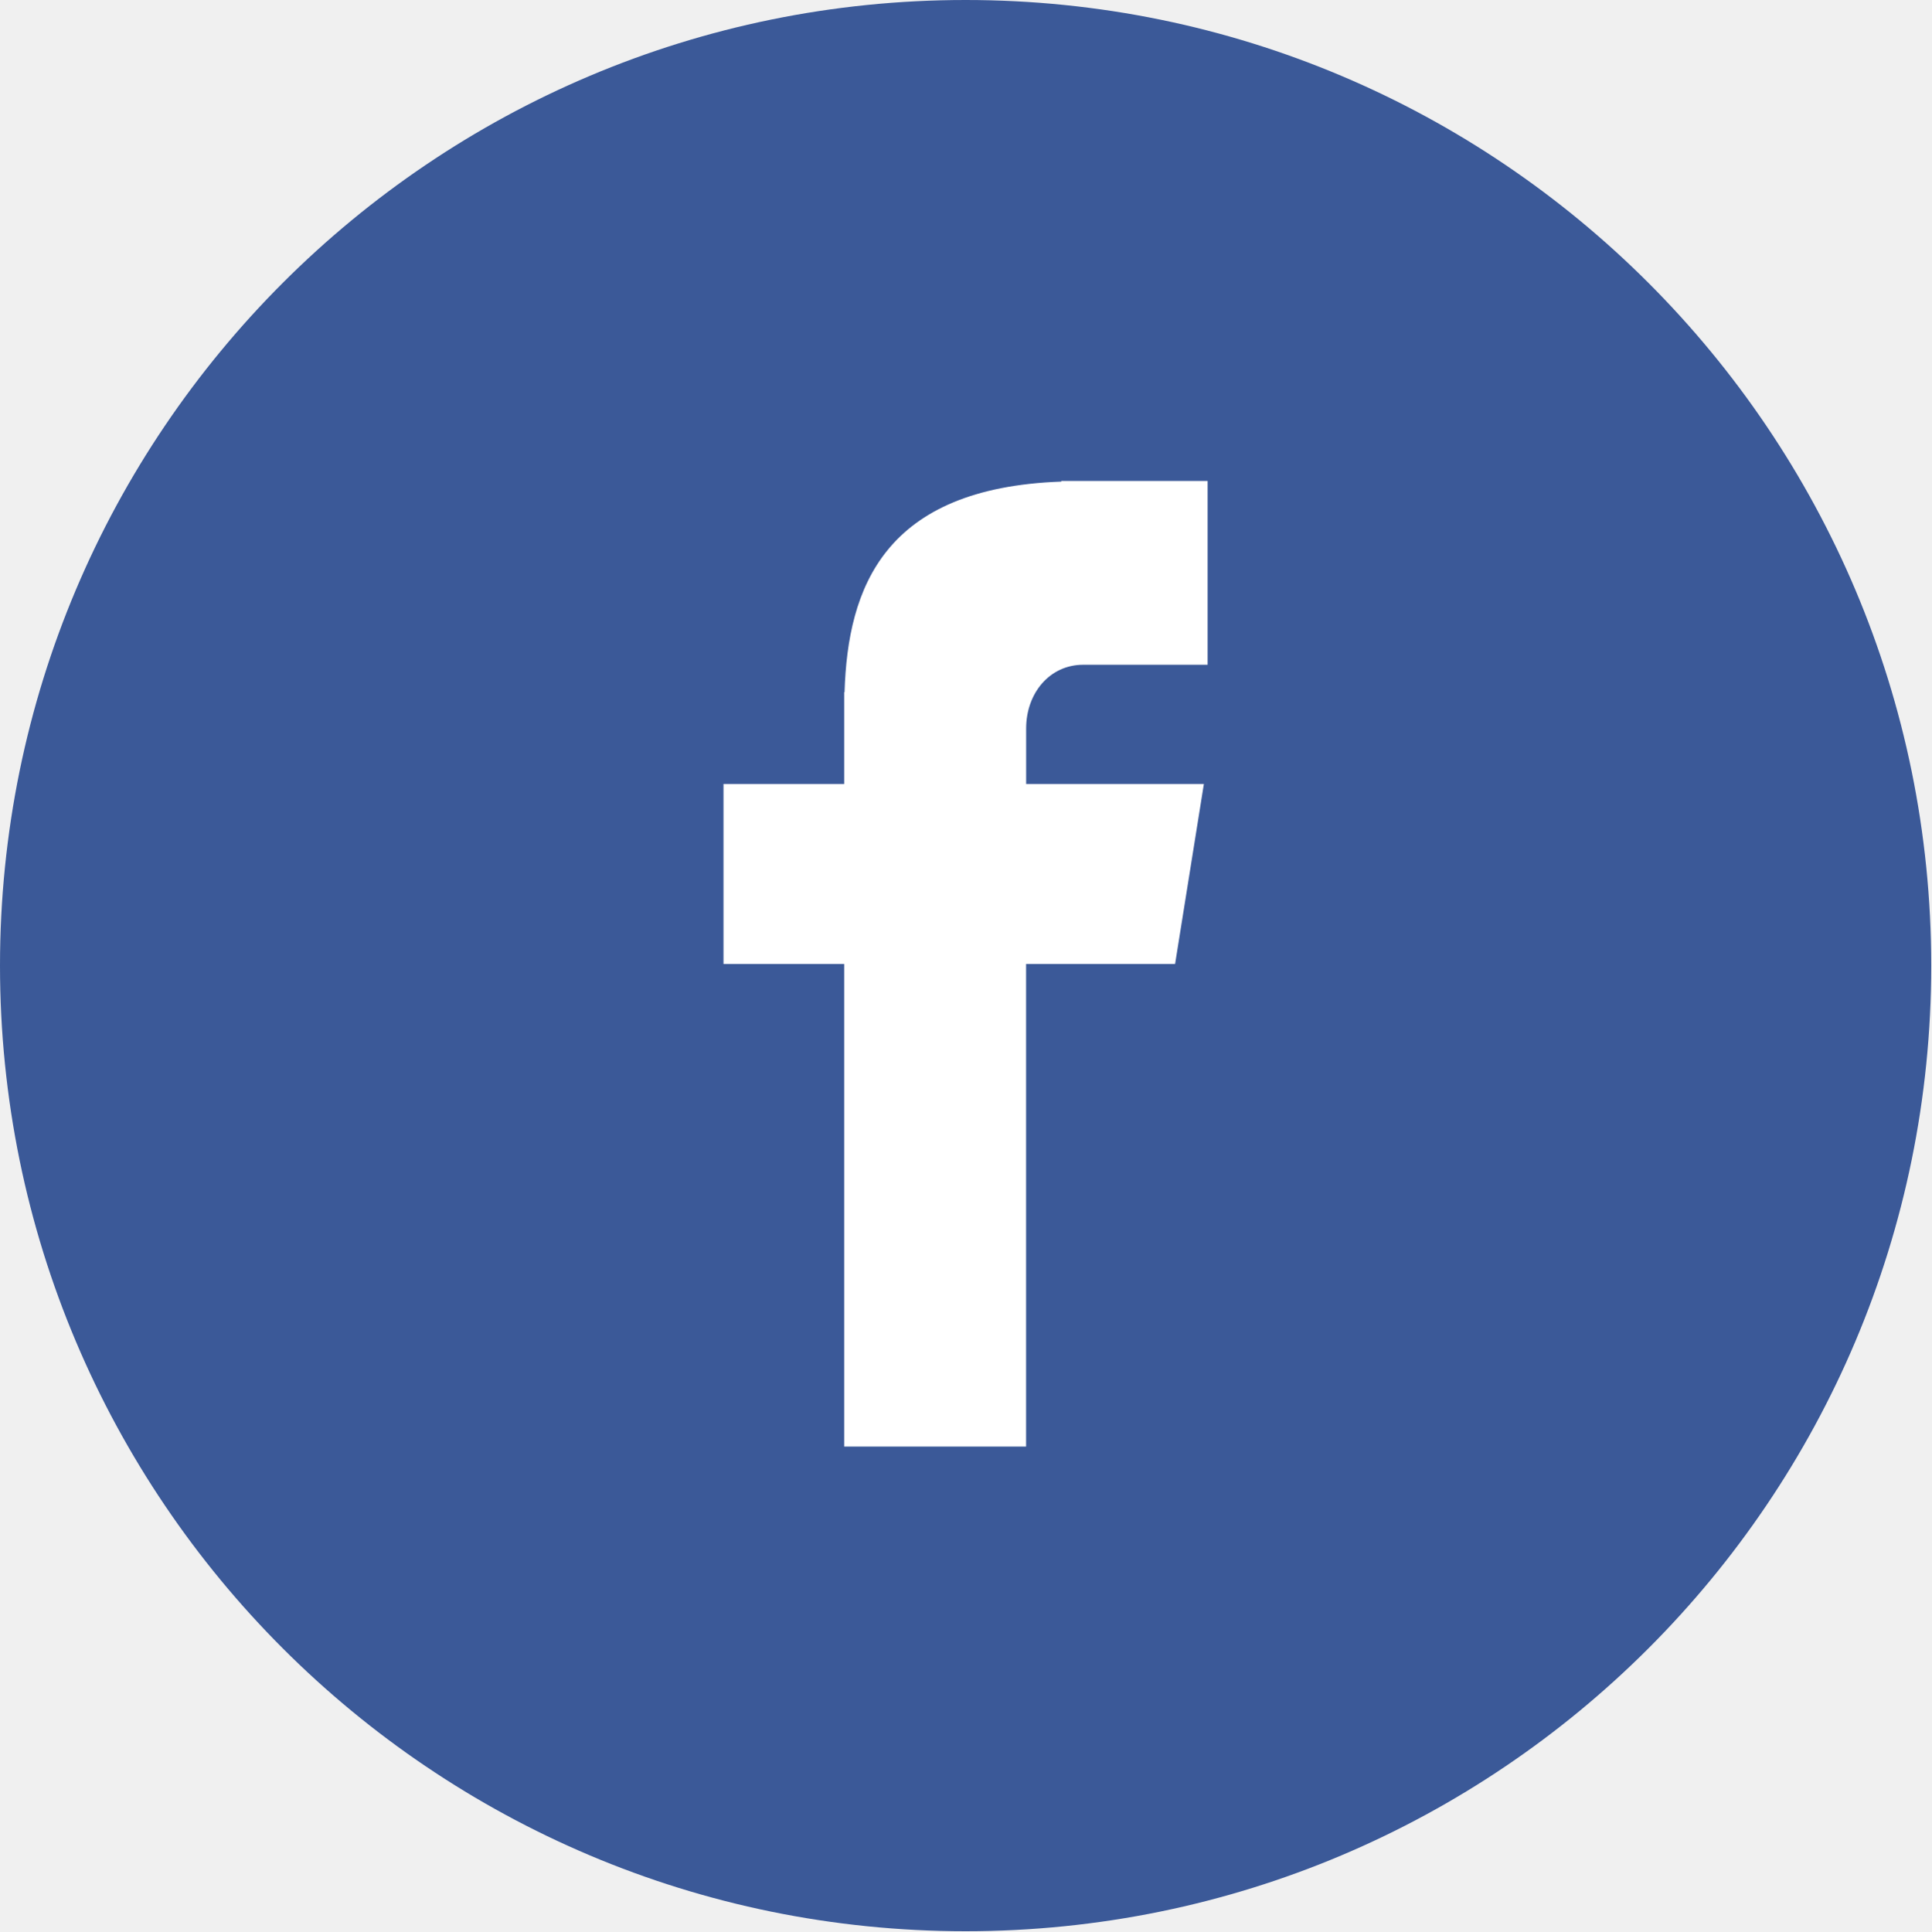
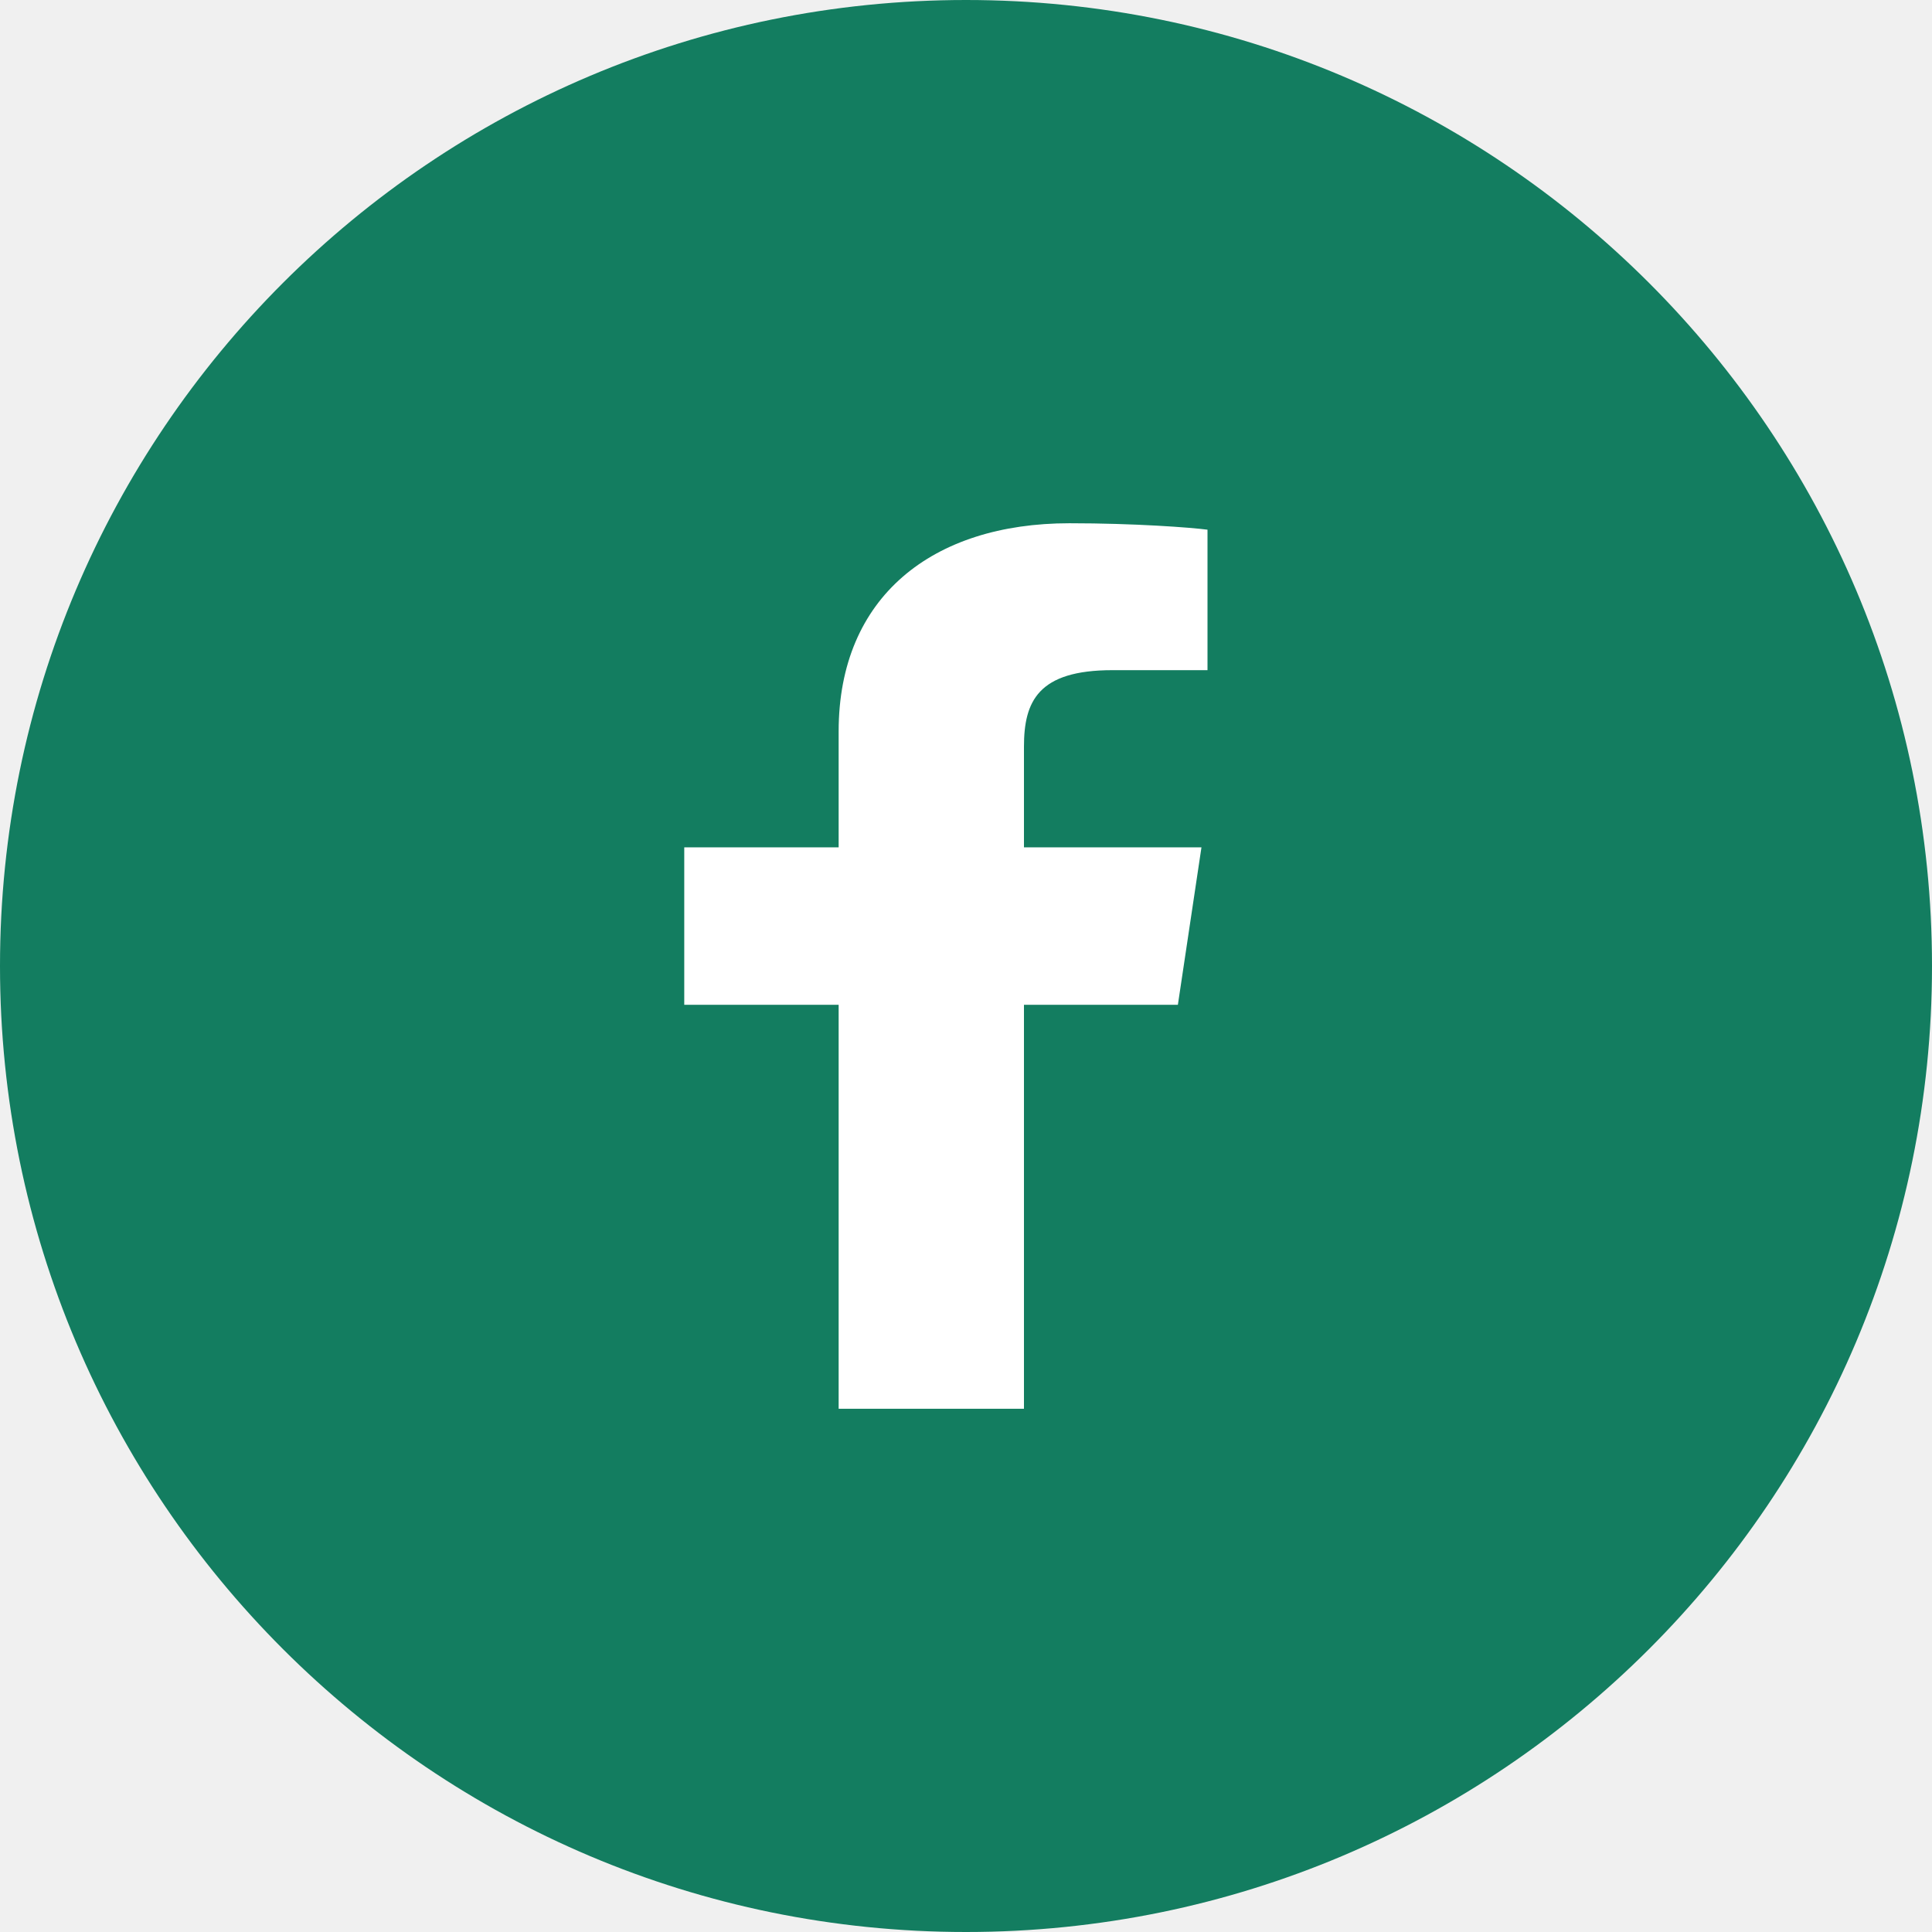
- <svg xmlns="http://www.w3.org/2000/svg" version="1.1" id="Layer_1" x="0px" y="0px" viewBox="0 0 291.319 291.319" style="enable-background:new 0 0 291.319 291.319;" xml:space="preserve">
-   <g>
-     <path style="fill:#3B5998;" d="M145.659,0c80.45,0,145.66,65.219,145.66,145.66c0,80.45-65.21,145.659-145.66,145.659   S0,226.109,0,145.66C0,65.219,65.21,0,145.659,0z" />
-     <path style="fill:#FFFFFF;" d="M163.394,100.277h18.772v-27.73h-22.067v0.1c-26.738,0.947-32.218,15.977-32.701,31.763h-0.055   v13.847h-18.207v27.156h18.207v72.793h27.439v-72.793h22.477l4.342-27.156h-26.81v-8.366   C154.791,104.556,158.341,100.277,163.394,100.277z" />
-   </g>
+ <svg xmlns="http://www.w3.org/2000/svg" width="24" height="24" viewBox="0 0 24 24" fill="none">
+   <rect width="24" height="24" rx="12" fill="#137D60" />
+   <path fill-rule="evenodd" clip-rule="evenodd" d="M15 6.58C14.797 6.553 14.097 6.5 13.285 6.5C11.585 6.5 10.418 7.412 10.418 9.085V10.526H8.5V12.482H10.418V17.5H12.72V12.482H14.632L14.925 10.526H12.72V9.276C12.72 8.714 12.894 8.325 13.819 8.325H15V6.58Z" fill="white" />
</svg>
